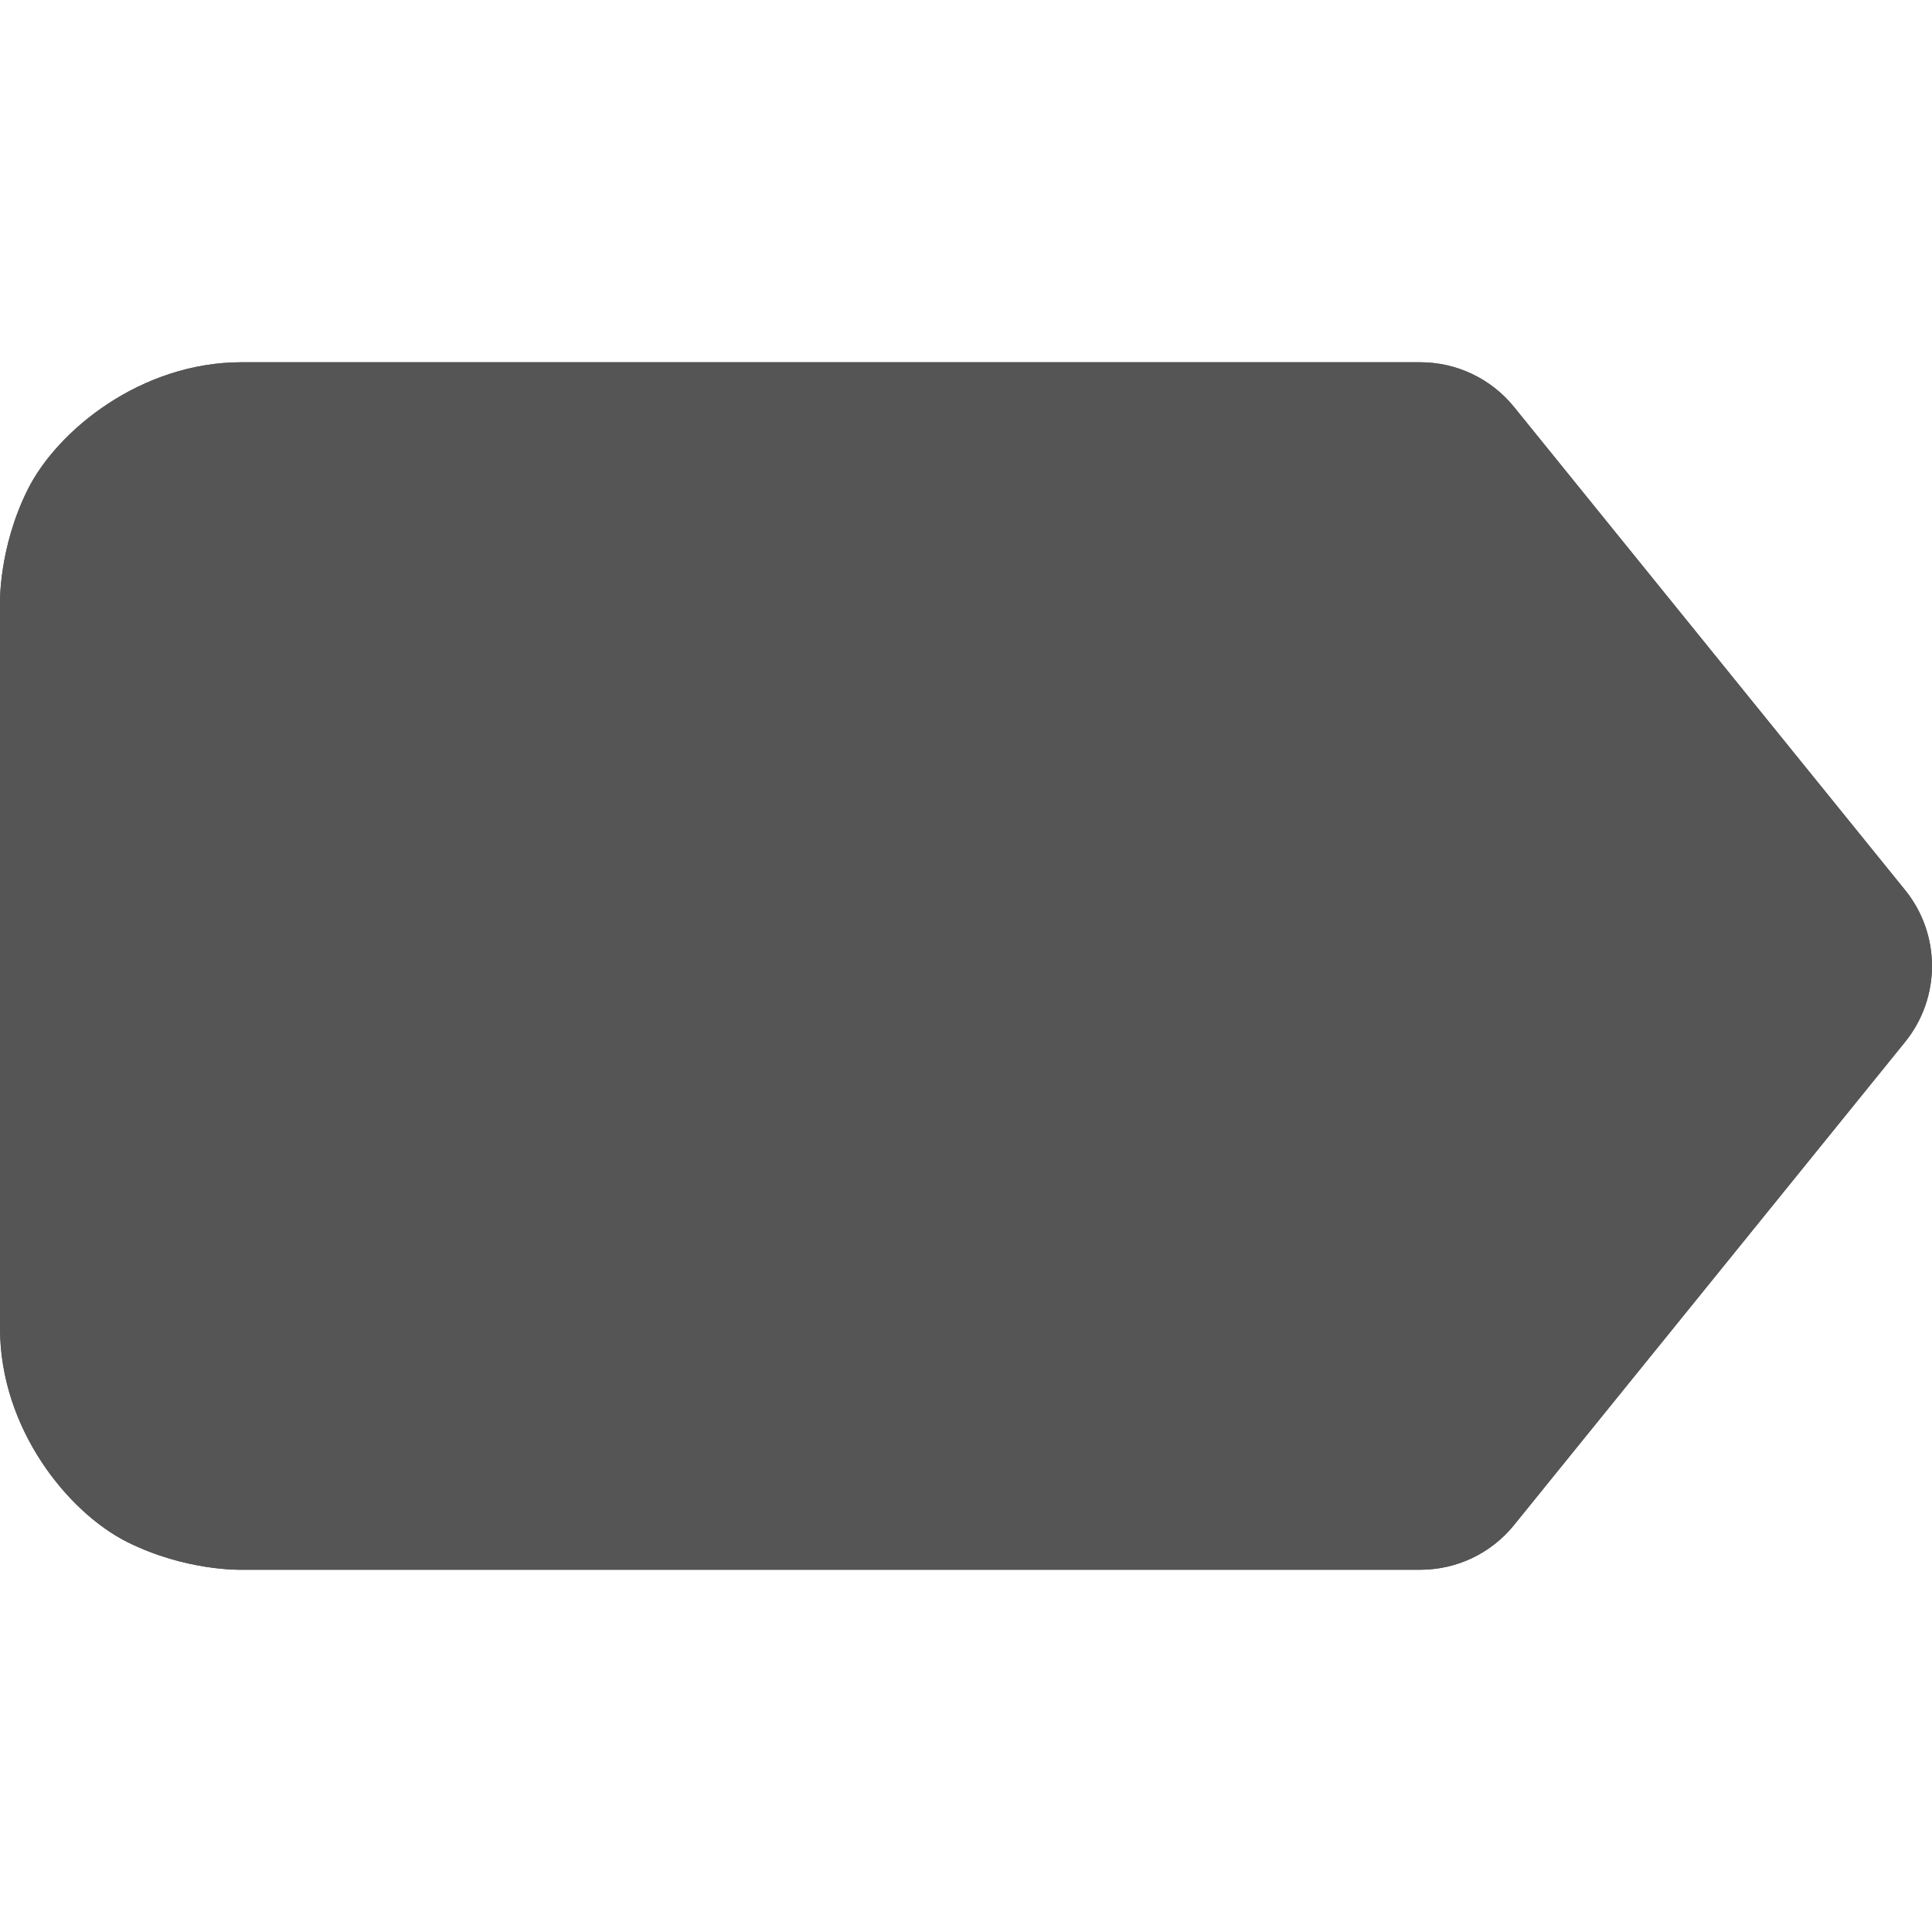
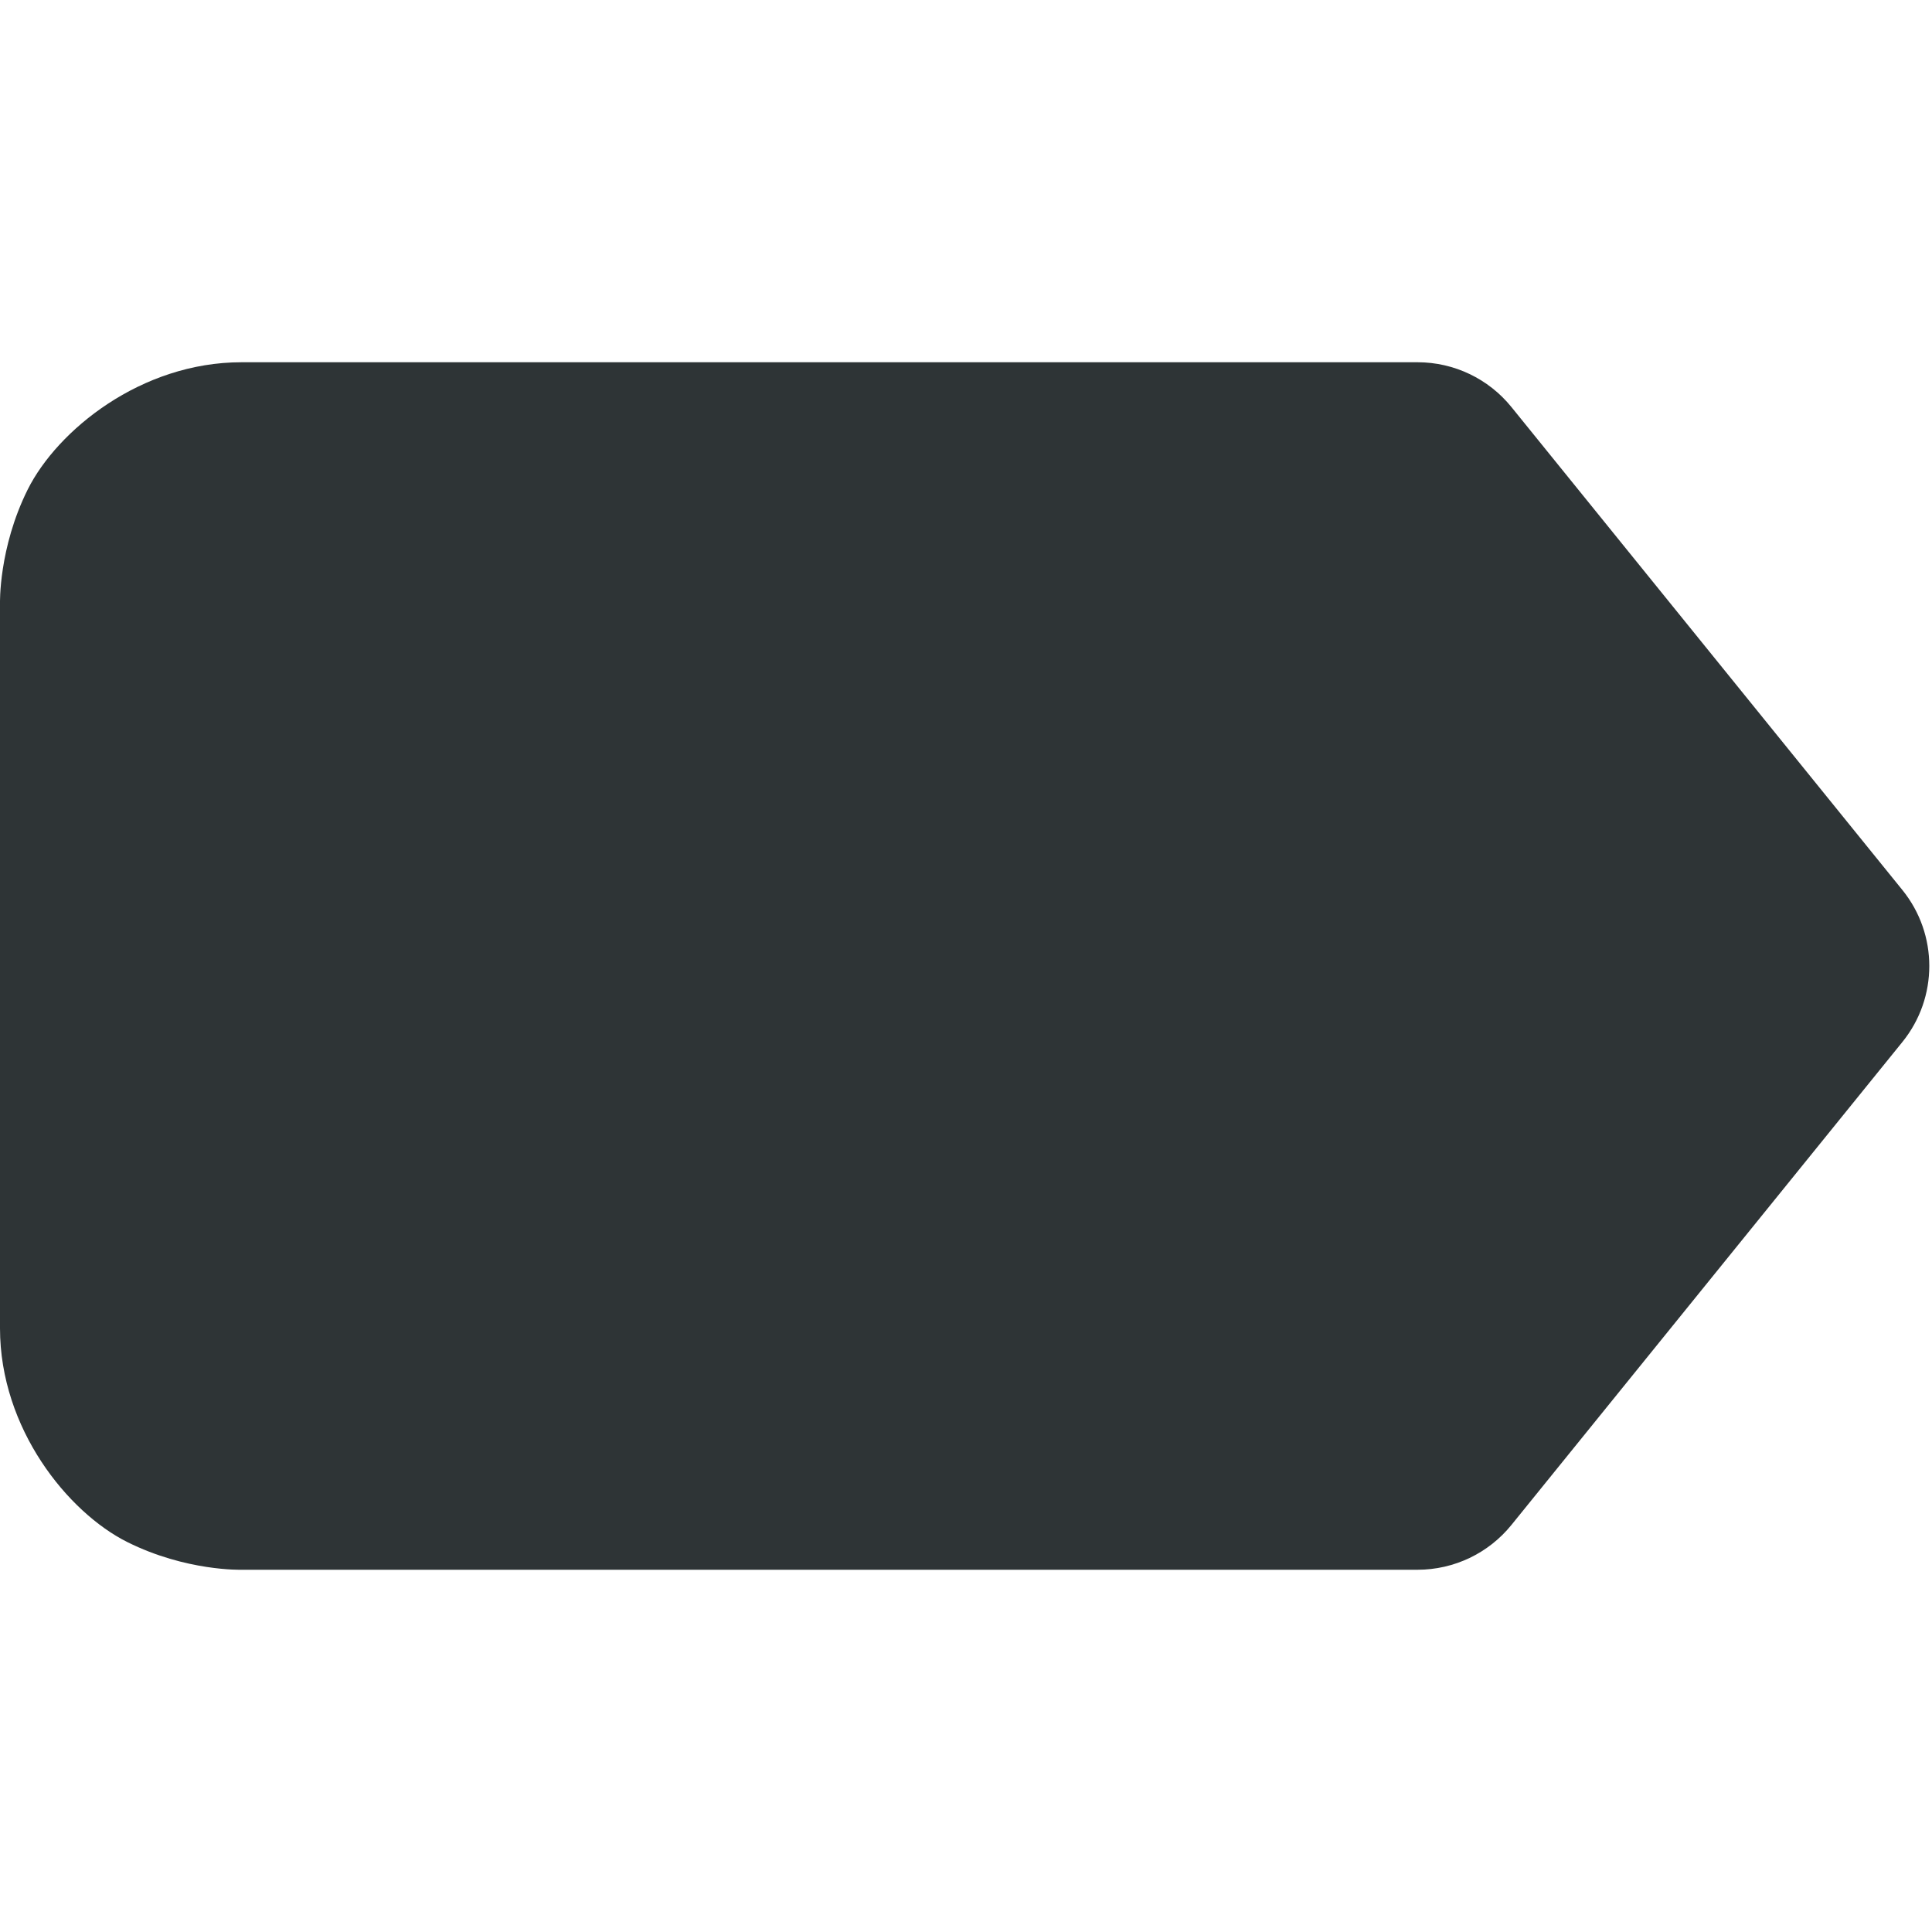
- <svg xmlns="http://www.w3.org/2000/svg" height="16" id="svg5082" version="1.1" viewBox="0 0 16 16" width="16">
-   <defs id="defs5084" />
-   <g id="layer1" transform="translate(-11.99986,172)">
-     <path d="m 14,-169 c -0.833,0 -1.525,0.564 -1.77,1.053 C 11.986,-167.459 12,-167 12,-167 v 6 c 0,0.833 0.564,1.525 1.053,1.77 C 13.541,-158.986 14,-159 14,-159 h 9.762 c 0.302,-6e-5 0.588,-0.136 0.777,-0.371 l 3.238,-4 c 0.297,-0.367 0.297,-0.891 0,-1.258 l -3.238,-4 c -0.19,-0.235 -0.476,-0.371 -0.777,-0.371 z" id="path1053" style="color:#000000;font-style:normal;font-variant:normal;font-weight:normal;font-stretch:normal;font-size:medium;line-height:normal;font-family:sans-serif;font-variant-ligatures:normal;font-variant-position:normal;font-variant-caps:normal;font-variant-numeric:normal;font-variant-alternates:normal;font-feature-settings:normal;text-indent:0;text-align:start;text-decoration:none;text-decoration-line:none;text-decoration-style:solid;text-decoration-color:#000000;letter-spacing:normal;word-spacing:normal;text-transform:none;writing-mode:lr-tb;direction:ltr;text-orientation:mixed;dominant-baseline:auto;baseline-shift:baseline;text-anchor:start;white-space:normal;shape-padding:0;clip-rule:nonzero;display:inline;overflow:visible;visibility:visible;opacity:1;isolation:auto;mix-blend-mode:normal;color-interpolation:sRGB;color-interpolation-filters:linearRGB;solid-color:#000000;solid-opacity:1;vector-effect:none;fill:#555555;fill-opacity:1;fill-rule:nonzero;stroke:none;stroke-width:2;stroke-linecap:butt;stroke-linejoin:round;stroke-miterlimit:4;stroke-dasharray:none;stroke-dashoffset:0;stroke-opacity:1;color-rendering:auto;image-rendering:auto;shape-rendering:auto;text-rendering:auto;enable-background:accumulate" />
-     <path d="m 14,-169 c -0.833,0 -1.525,0.564 -1.77,1.053 C 11.986,-167.459 12,-167 12,-167 v 6 c 0,0.833 0.564,1.525 1.053,1.77 C 13.541,-158.986 14,-159 14,-159 h 9.762 c 0.302,-6e-5 0.588,-0.136 0.777,-0.371 l 3.238,-4 c 0.297,-0.367 0.297,-0.891 0,-1.258 l -3.238,-4 c -0.19,-0.235 -0.476,-0.371 -0.777,-0.371 z" id="path4505" style="color:#000000;font-style:normal;font-variant:normal;font-weight:normal;font-stretch:normal;font-size:medium;line-height:normal;font-family:sans-serif;font-variant-ligatures:normal;font-variant-position:normal;font-variant-caps:normal;font-variant-numeric:normal;font-variant-alternates:normal;font-feature-settings:normal;text-indent:0;text-align:start;text-decoration:none;text-decoration-line:none;text-decoration-style:solid;text-decoration-color:#000000;letter-spacing:normal;word-spacing:normal;text-transform:none;writing-mode:lr-tb;direction:ltr;text-orientation:mixed;dominant-baseline:auto;baseline-shift:baseline;text-anchor:start;white-space:normal;shape-padding:0;clip-rule:nonzero;display:inline;overflow:visible;visibility:visible;opacity:1;isolation:auto;mix-blend-mode:normal;color-interpolation:sRGB;color-interpolation-filters:linearRGB;solid-color:#000000;solid-opacity:1;vector-effect:none;fill:#555555;fill-opacity:1;fill-rule:nonzero;stroke:none;stroke-width:2;stroke-linecap:butt;stroke-linejoin:round;stroke-miterlimit:4;stroke-dasharray:none;stroke-dashoffset:0;stroke-opacity:1;color-rendering:auto;image-rendering:auto;shape-rendering:auto;text-rendering:auto;enable-background:accumulate" />
-   </g>
+ <svg xmlns="http://www.w3.org/2000/svg" width="16" height="16">
+   <path d="M2 3C1.167 3 .475 3.564.23 4.053-.013 4.54 0 5 0 5v6c0 .833.564 1.525 1.053 1.77.488.244.947.23.947.23h9.74a1 1 0 0 0 .777-.371l3.238-4a1 1 0 0 0 0-1.258l-3.238-4A1 1 0 0 0 11.74 3z" style="line-height:normal;font-variant-ligatures:normal;font-variant-position:normal;font-variant-caps:normal;font-variant-numeric:normal;font-variant-alternates:normal;font-feature-settings:normal;text-indent:0;text-align:start;text-decoration-line:none;text-decoration-style:solid;text-decoration-color:#000;text-transform:none;text-orientation:mixed;shape-padding:0;isolation:auto;mix-blend-mode:normal" color="#000" font-weight="400" font-family="sans-serif" white-space="normal" overflow="visible" fill="#2e3436" />
</svg>
